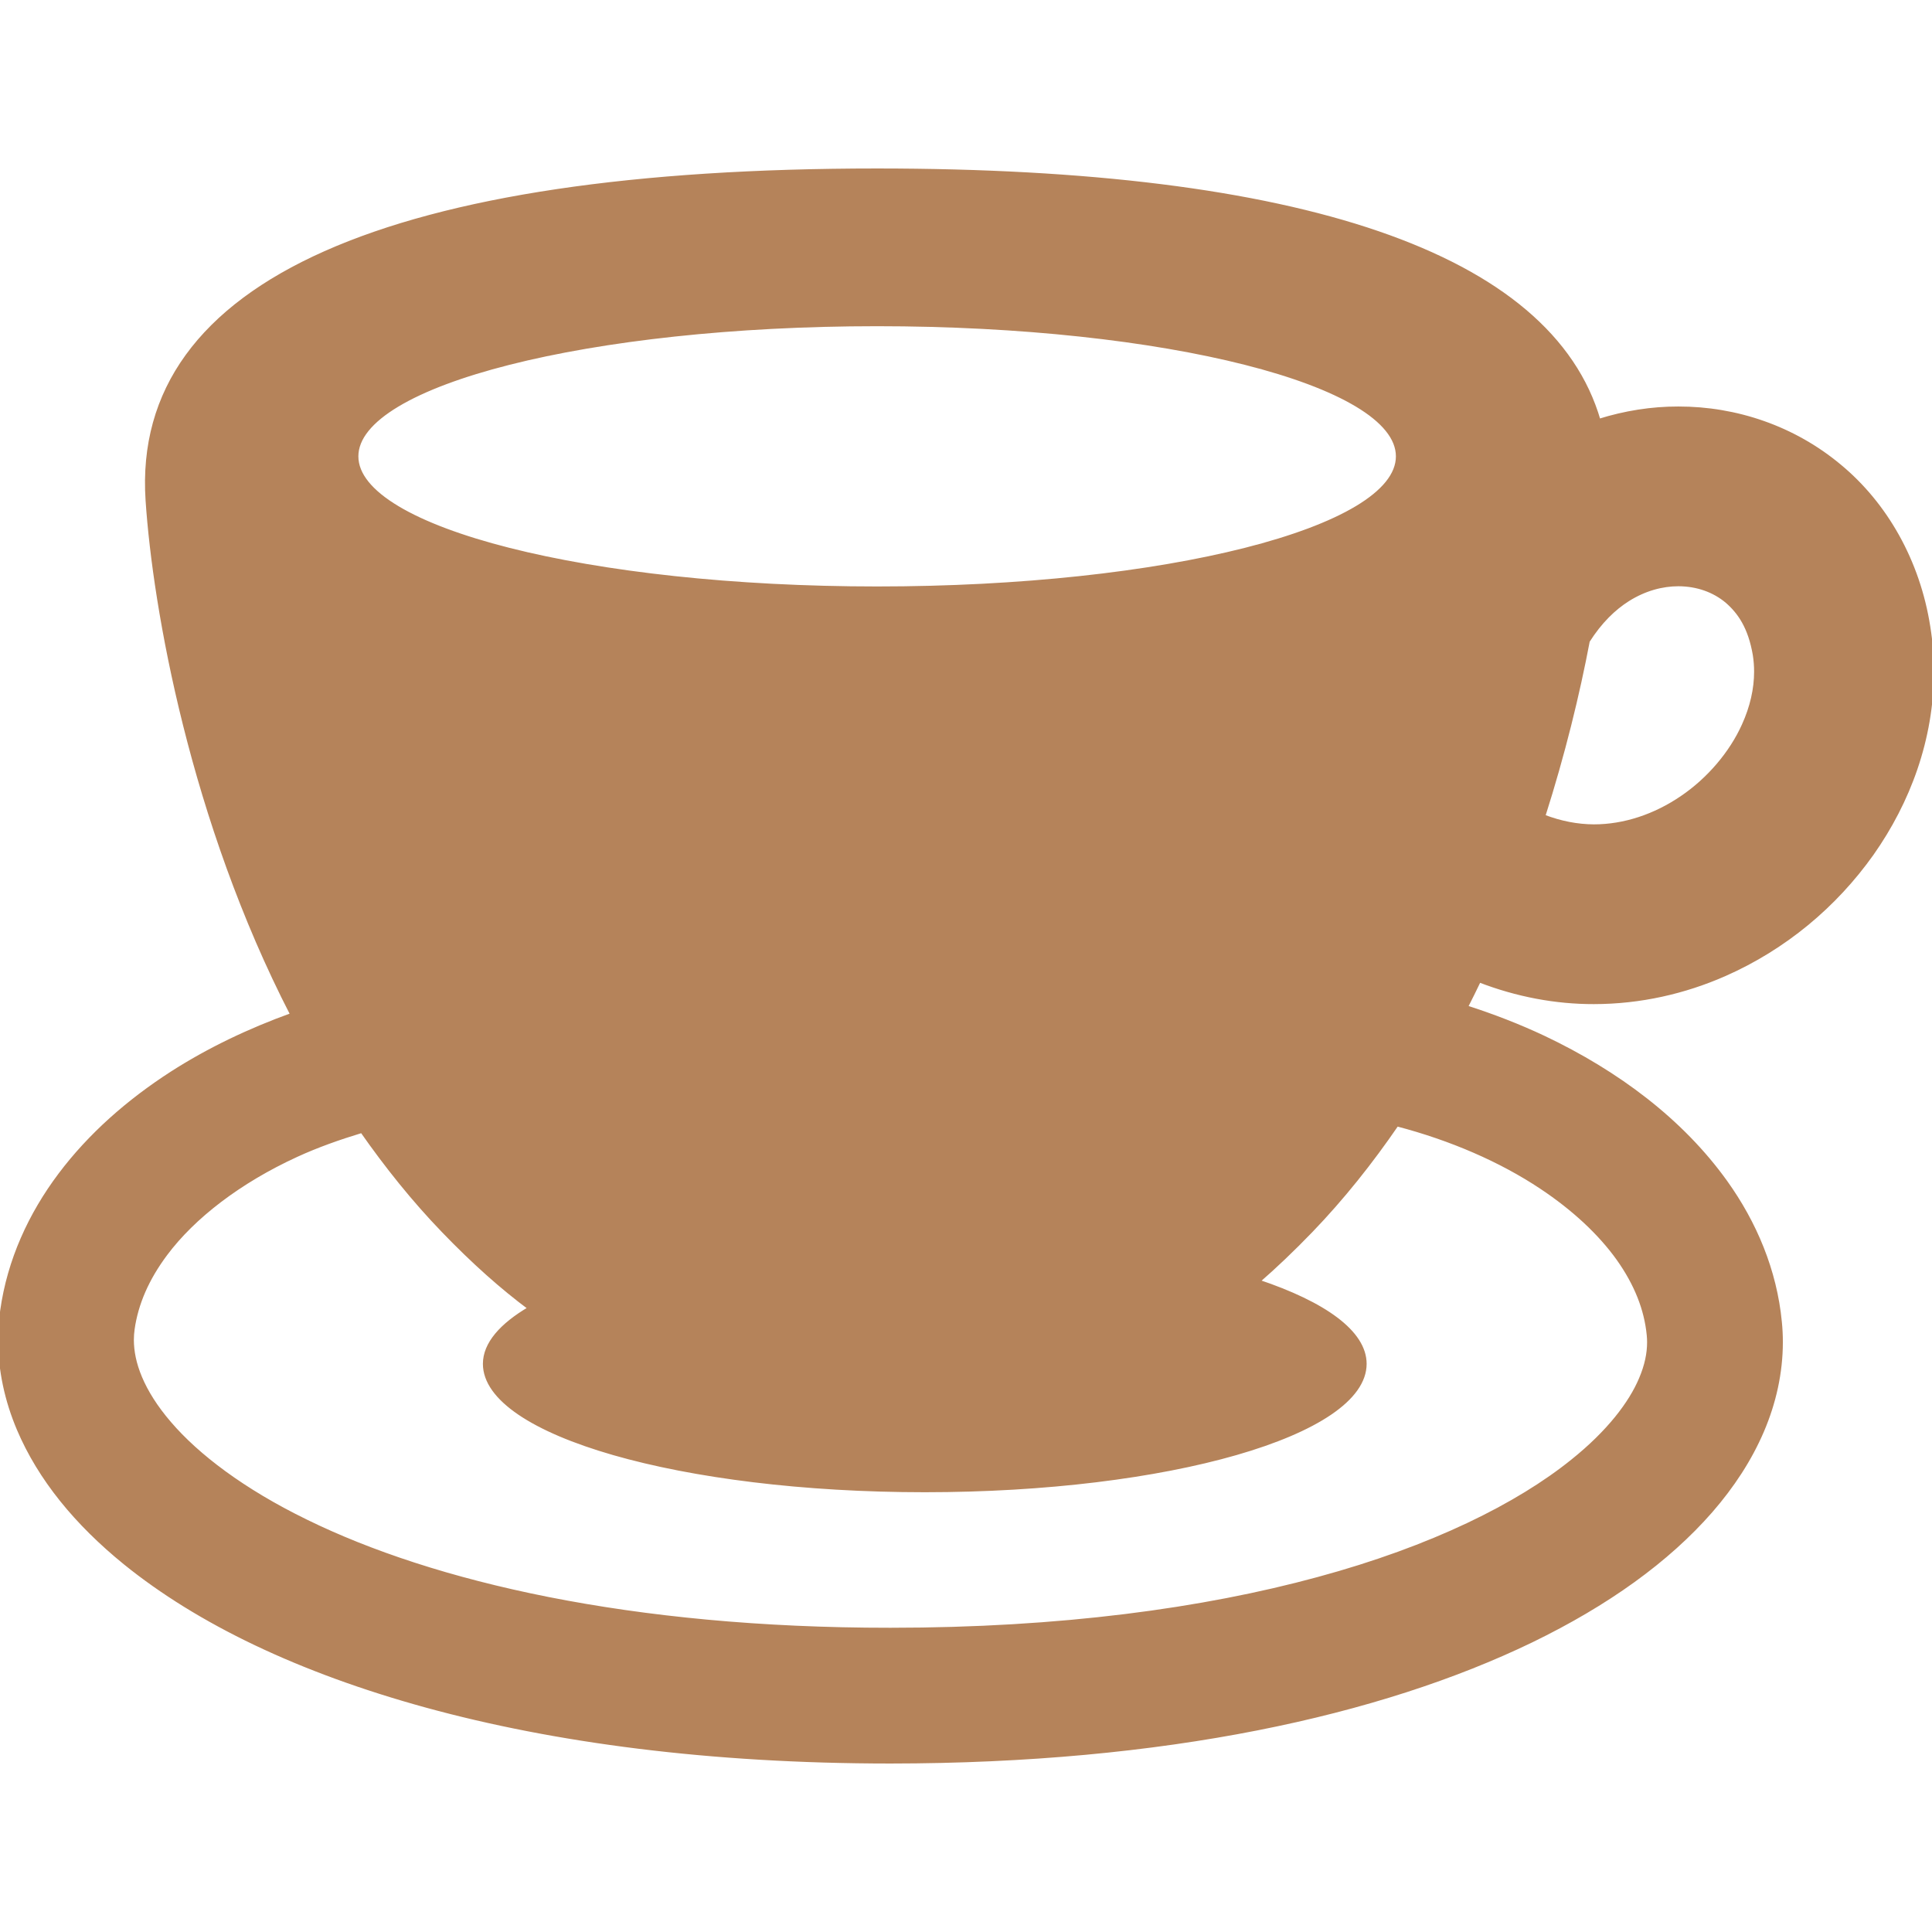
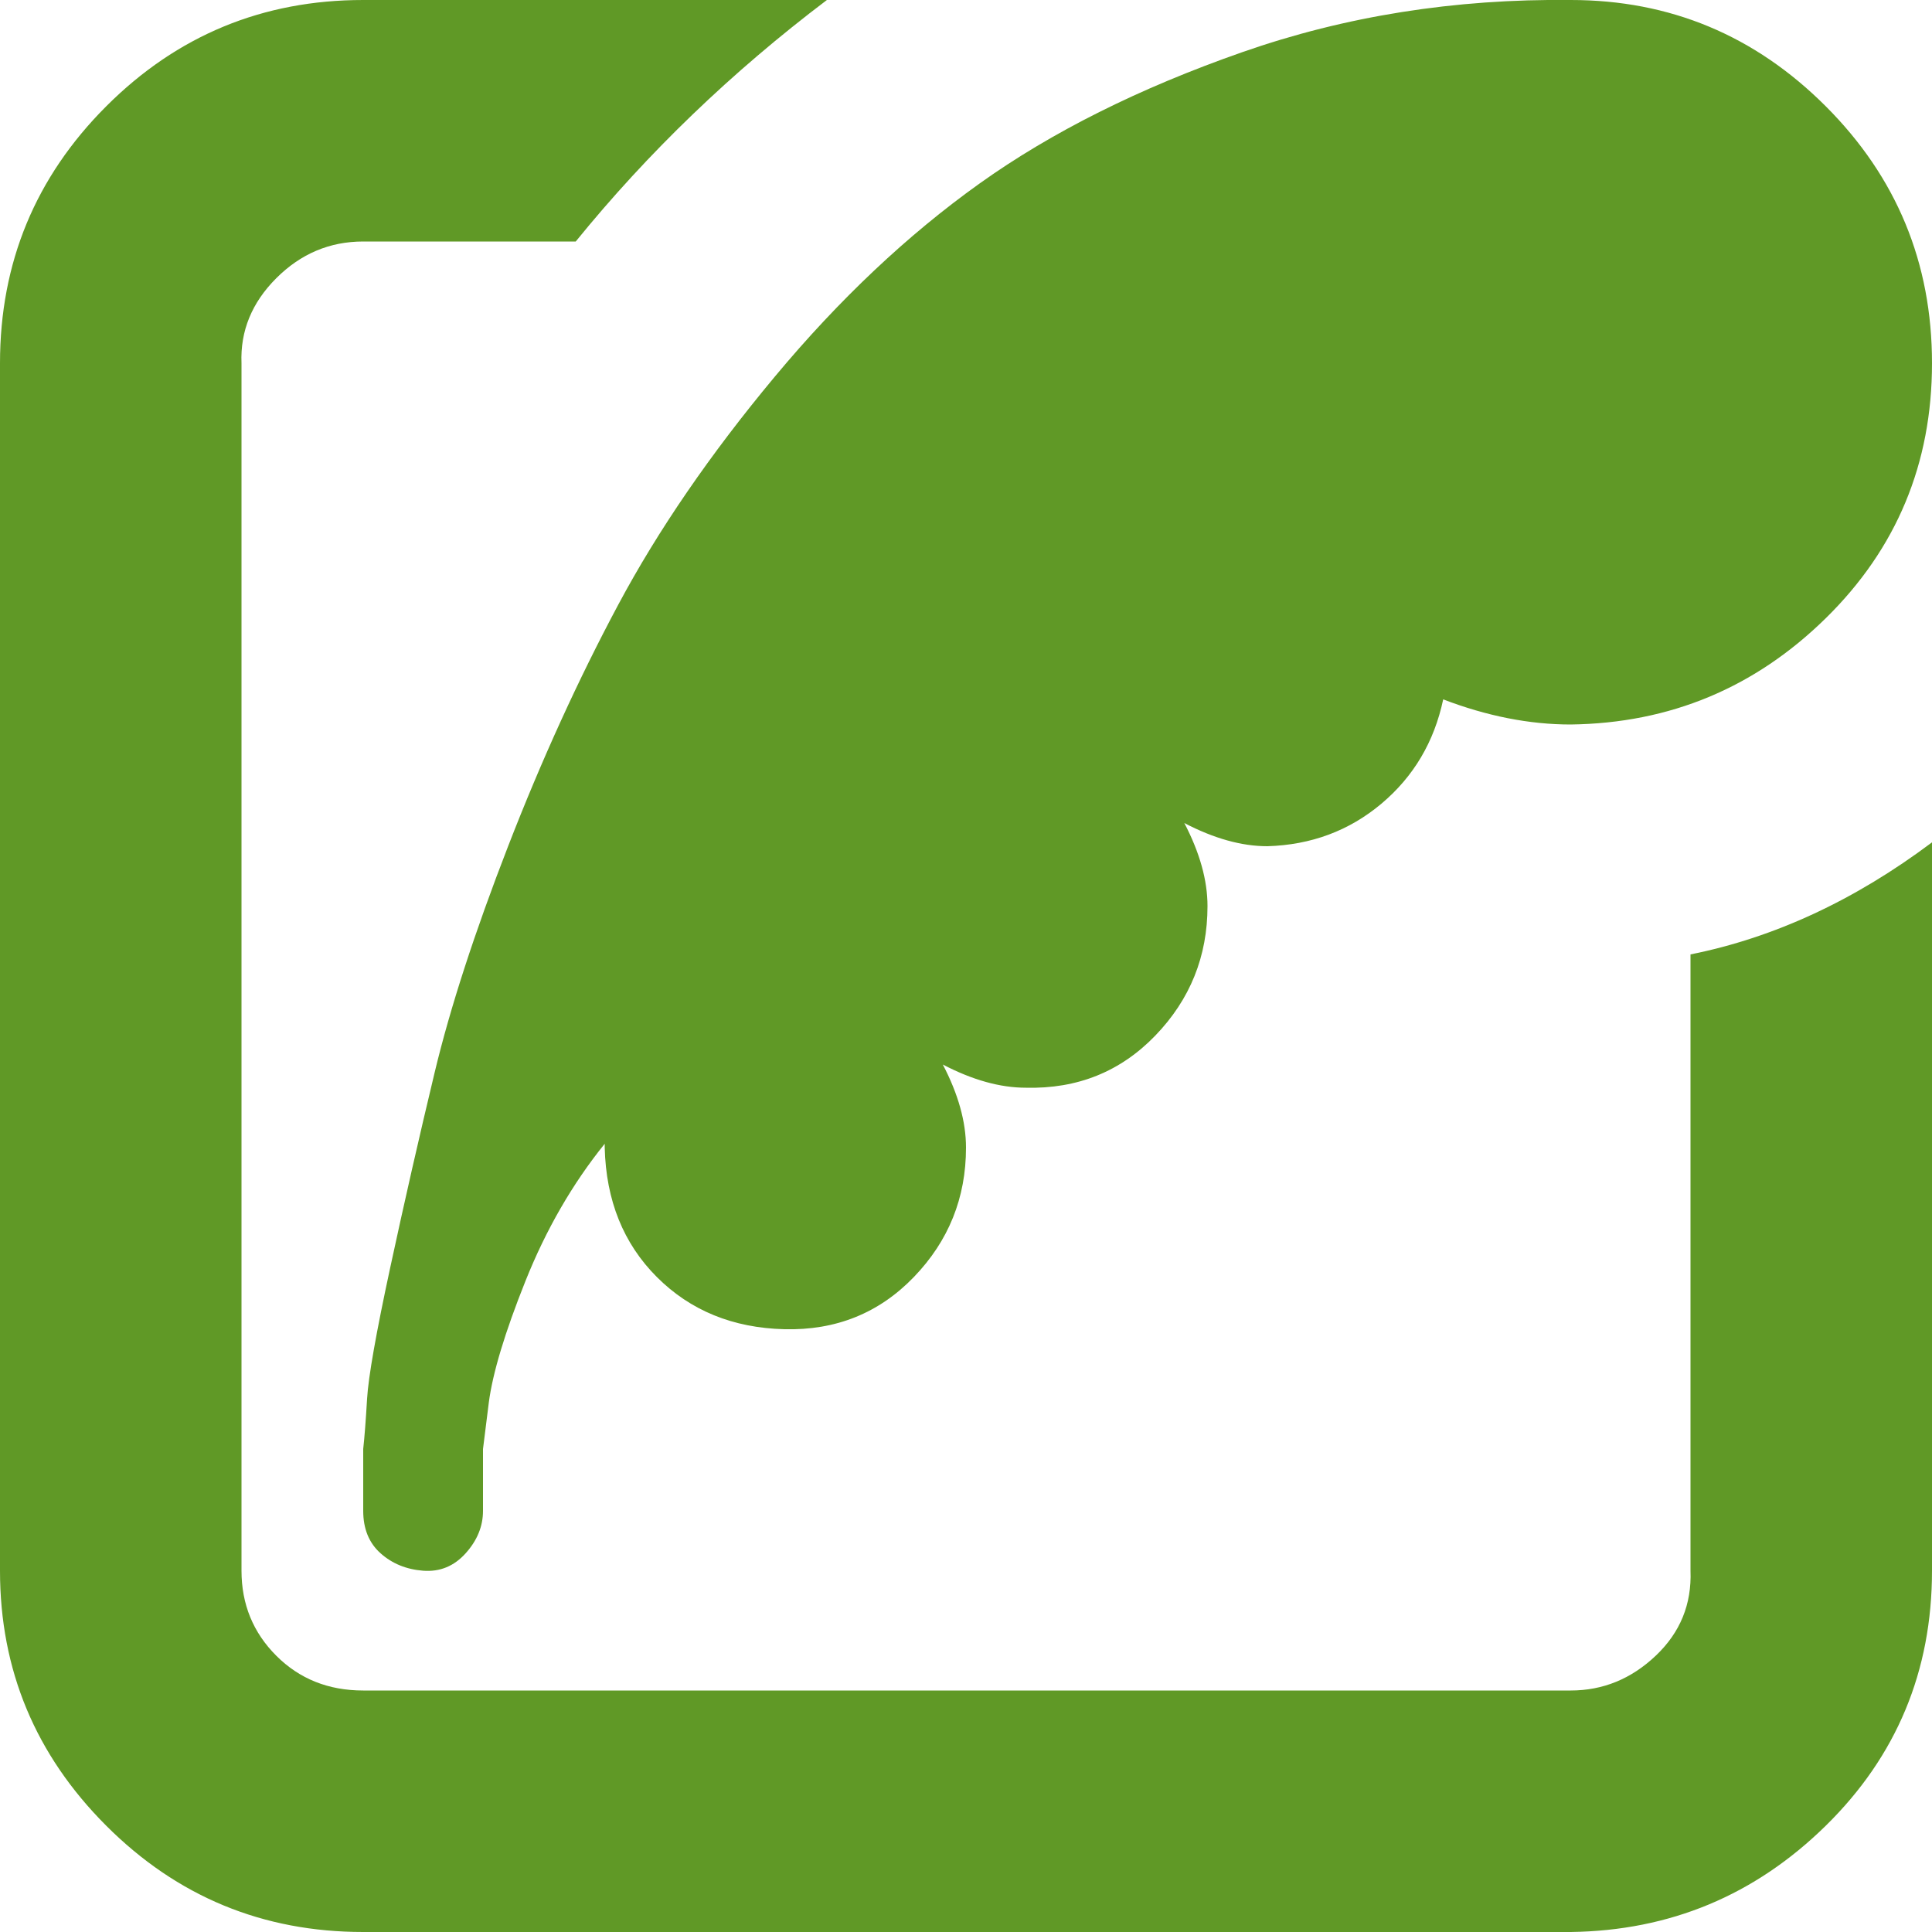
- <svg xmlns="http://www.w3.org/2000/svg" height="64px" width="64px" version="1.1" id="_x32_" viewBox="0 0 512 512" xml:space="preserve" fill="#b5835a" stroke="#b5835a">
+ <svg xmlns="http://www.w3.org/2000/svg" fill="#609926" viewBox="0 0 32 32" version="1.1">
  <g id="SVGRepo_bgCarrier" stroke-width="0" />
-   <g id="SVGRepo_tracerCarrier" stroke-linecap="round" stroke-linejoin="round" stroke="#CCCCCC" stroke-width="20.48" />
+   <g id="SVGRepo_tracerCarrier" stroke-linecap="round" stroke-linejoin="round" />
  <g id="SVGRepo_iconCarrier">
-     <style type="text/css"> .st0{fill:#b5835a;} </style>
-     <g>
-       <path class="st0" d="M511.06,166.175c-2.713-17.466-11.377-32.603-23.571-42.68c-12.145-10.134-27.38-15.291-42.704-15.267 c-7.07-0.016-14.181,1.111-21.096,3.286C410.9,67.28,344.167,45.148,232.442,45.148c-128.255,0-197.248,29.153-193.362,87.468 c1.908,28.63,11.797,84.754,38.36,136.293c-11.41,4.112-22.182,9.26-31.896,15.496c-11.565,7.454-21.716,16.387-29.619,26.898 C8.034,321.797,2.411,334,0.548,347.338C0.184,349.913,0,352.512,0,355.102c-0.003,8.075,1.758,16.076,4.941,23.604 c5.598,13.199,15.312,25.001,28.192,35.463c19.375,15.684,46.121,28.63,79.982,37.915c33.868,9.268,74.897,14.76,122.84,14.768 c72.724-0.041,129.706-12.643,169.893-32.055c20.081-9.75,36.068-21.225,47.558-34.384c5.738-6.603,10.348-13.648,13.568-21.16 c3.22-7.503,5.002-15.504,5.002-23.571c0-1.773-0.082-3.538-0.262-5.304c-1.307-13.674-6.652-26.301-14.416-37.138 c-11.688-16.289-28.639-28.998-48.172-38.266c-6.587-3.106-13.502-5.779-20.628-8.067c1.193-2.354,2.37-4.716,3.498-7.078 c10.037,3.89,20.367,5.795,30.388,5.77c12.292,0,24.062-2.722,34.654-7.38c15.896-7.012,29.284-18.201,39.043-31.964 c9.701-13.764,15.896-30.379,15.921-48.262C512,174.086,511.698,170.13,511.06,166.175z M232.442,85.948 c76.213,0,137.985,15.676,137.985,34.989c0,19.321-61.772,34.981-137.985,34.981c-76.197,0-137.969-15.66-137.969-34.981 C94.472,101.624,156.244,85.948,232.442,85.948z M408.39,314.564c8.696,5.762,15.676,12.325,20.449,19.002 c4.789,6.743,7.397,13.428,8.059,20.196c0.065,0.63,0.098,1.276,0.098,1.921c0,2.959-0.621,6.155-2.183,9.8 c-2.688,6.366-8.492,14.049-18.111,21.741c-14.36,11.58-37.04,22.974-67.387,31.188c-30.346,8.263-68.326,13.469-113.36,13.461 c-68.944,0.041-121.19-12.218-154.806-28.695c-16.812-8.189-28.887-17.425-36.227-26.006c-3.69-4.282-6.199-8.369-7.751-12.055 c-1.558-3.702-2.183-6.98-2.196-10.012c0-0.981,0.074-1.937,0.205-2.893c0.952-6.702,3.788-13.314,8.716-19.902 c7.335-9.832,19.521-19.23,34.666-26.178c5.431-2.5,11.311-4.577,17.351-6.407c6.505,9.292,13.632,18.226,21.585,26.472 c8.046,8.352,15.582,15.03,22.946,20.506c-7.593,4.446-11.97,9.44-11.97,14.727c0,18.512,52.201,33.526,116.6,33.526 c64.404,0,116.597-15.014,116.597-33.526c0-8.361-10.707-15.978-28.295-21.854c4.536-3.94,9.187-8.369,14.025-13.379 c8.443-8.762,15.978-18.275,22.787-28.205C384.526,301.732,397.733,307.478,408.39,314.564z M462.071,192.246 c-3.269,7.25-9.162,14.262-16.322,19.117c-7.176,4.903-15.332,7.608-23.367,7.601c-4.348-0.025-8.762-0.85-13.372-2.624 c5.264-16.517,9.13-32.374,11.802-46.48c3.269-5.15,6.93-8.664,10.625-10.993c4.479-2.811,9.089-3.996,13.347-4.004 c5.026,0.016,9.44,1.626,12.839,4.454c3.351,2.893,6.146,6.914,7.388,14.221c0.23,1.471,0.344,2.958,0.344,4.455 C465.357,182.562,464.278,187.416,462.071,192.246z" />
-     </g>
+     <path d="M0 26.016v-20q0-2.496 1.76-4.256t4.256-1.76h7.68q-2.368 1.792-4.16 4h-3.52q-0.832 0-1.44 0.608t-0.576 1.408v20q0 0.832 0.576 1.408t1.44 0.576h20q0.8 0 1.408-0.576t0.576-1.408v-10.208q2.080-0.416 4-1.856v12.064q0 2.496-1.76 4.224t-4.224 1.76h-20q-2.496 0-4.256-1.76t-1.76-4.224zM6.016 25.024v-1.024q0.032-0.288 0.064-0.832t0.384-2.176 0.736-3.232 1.216-3.744 1.824-4 2.592-3.776 3.392-3.2 4.352-2.176 5.44-0.864q2.464 0 4.224 1.76t1.76 4.256-1.76 4.224-4.224 1.76q-1.024 0-2.112-0.416-0.224 1.056-1.024 1.728t-1.888 0.704q-0.64 0-1.376-0.384 0.384 0.736 0.384 1.376 0 1.248-0.864 2.144t-2.144 0.864q-0.64 0-1.376-0.384 0.384 0.736 0.384 1.376 0 1.248-0.864 2.144t-2.144 0.864-2.112-0.864-0.864-2.144q0 0 0-0.032t0-0.032q-0.8 0.992-1.312 2.272t-0.608 2.016l-0.096 0.768v1.024q0 0.384-0.288 0.704t-0.704 0.288-0.704-0.288-0.288-0.704z" />
  </g>
</svg>
